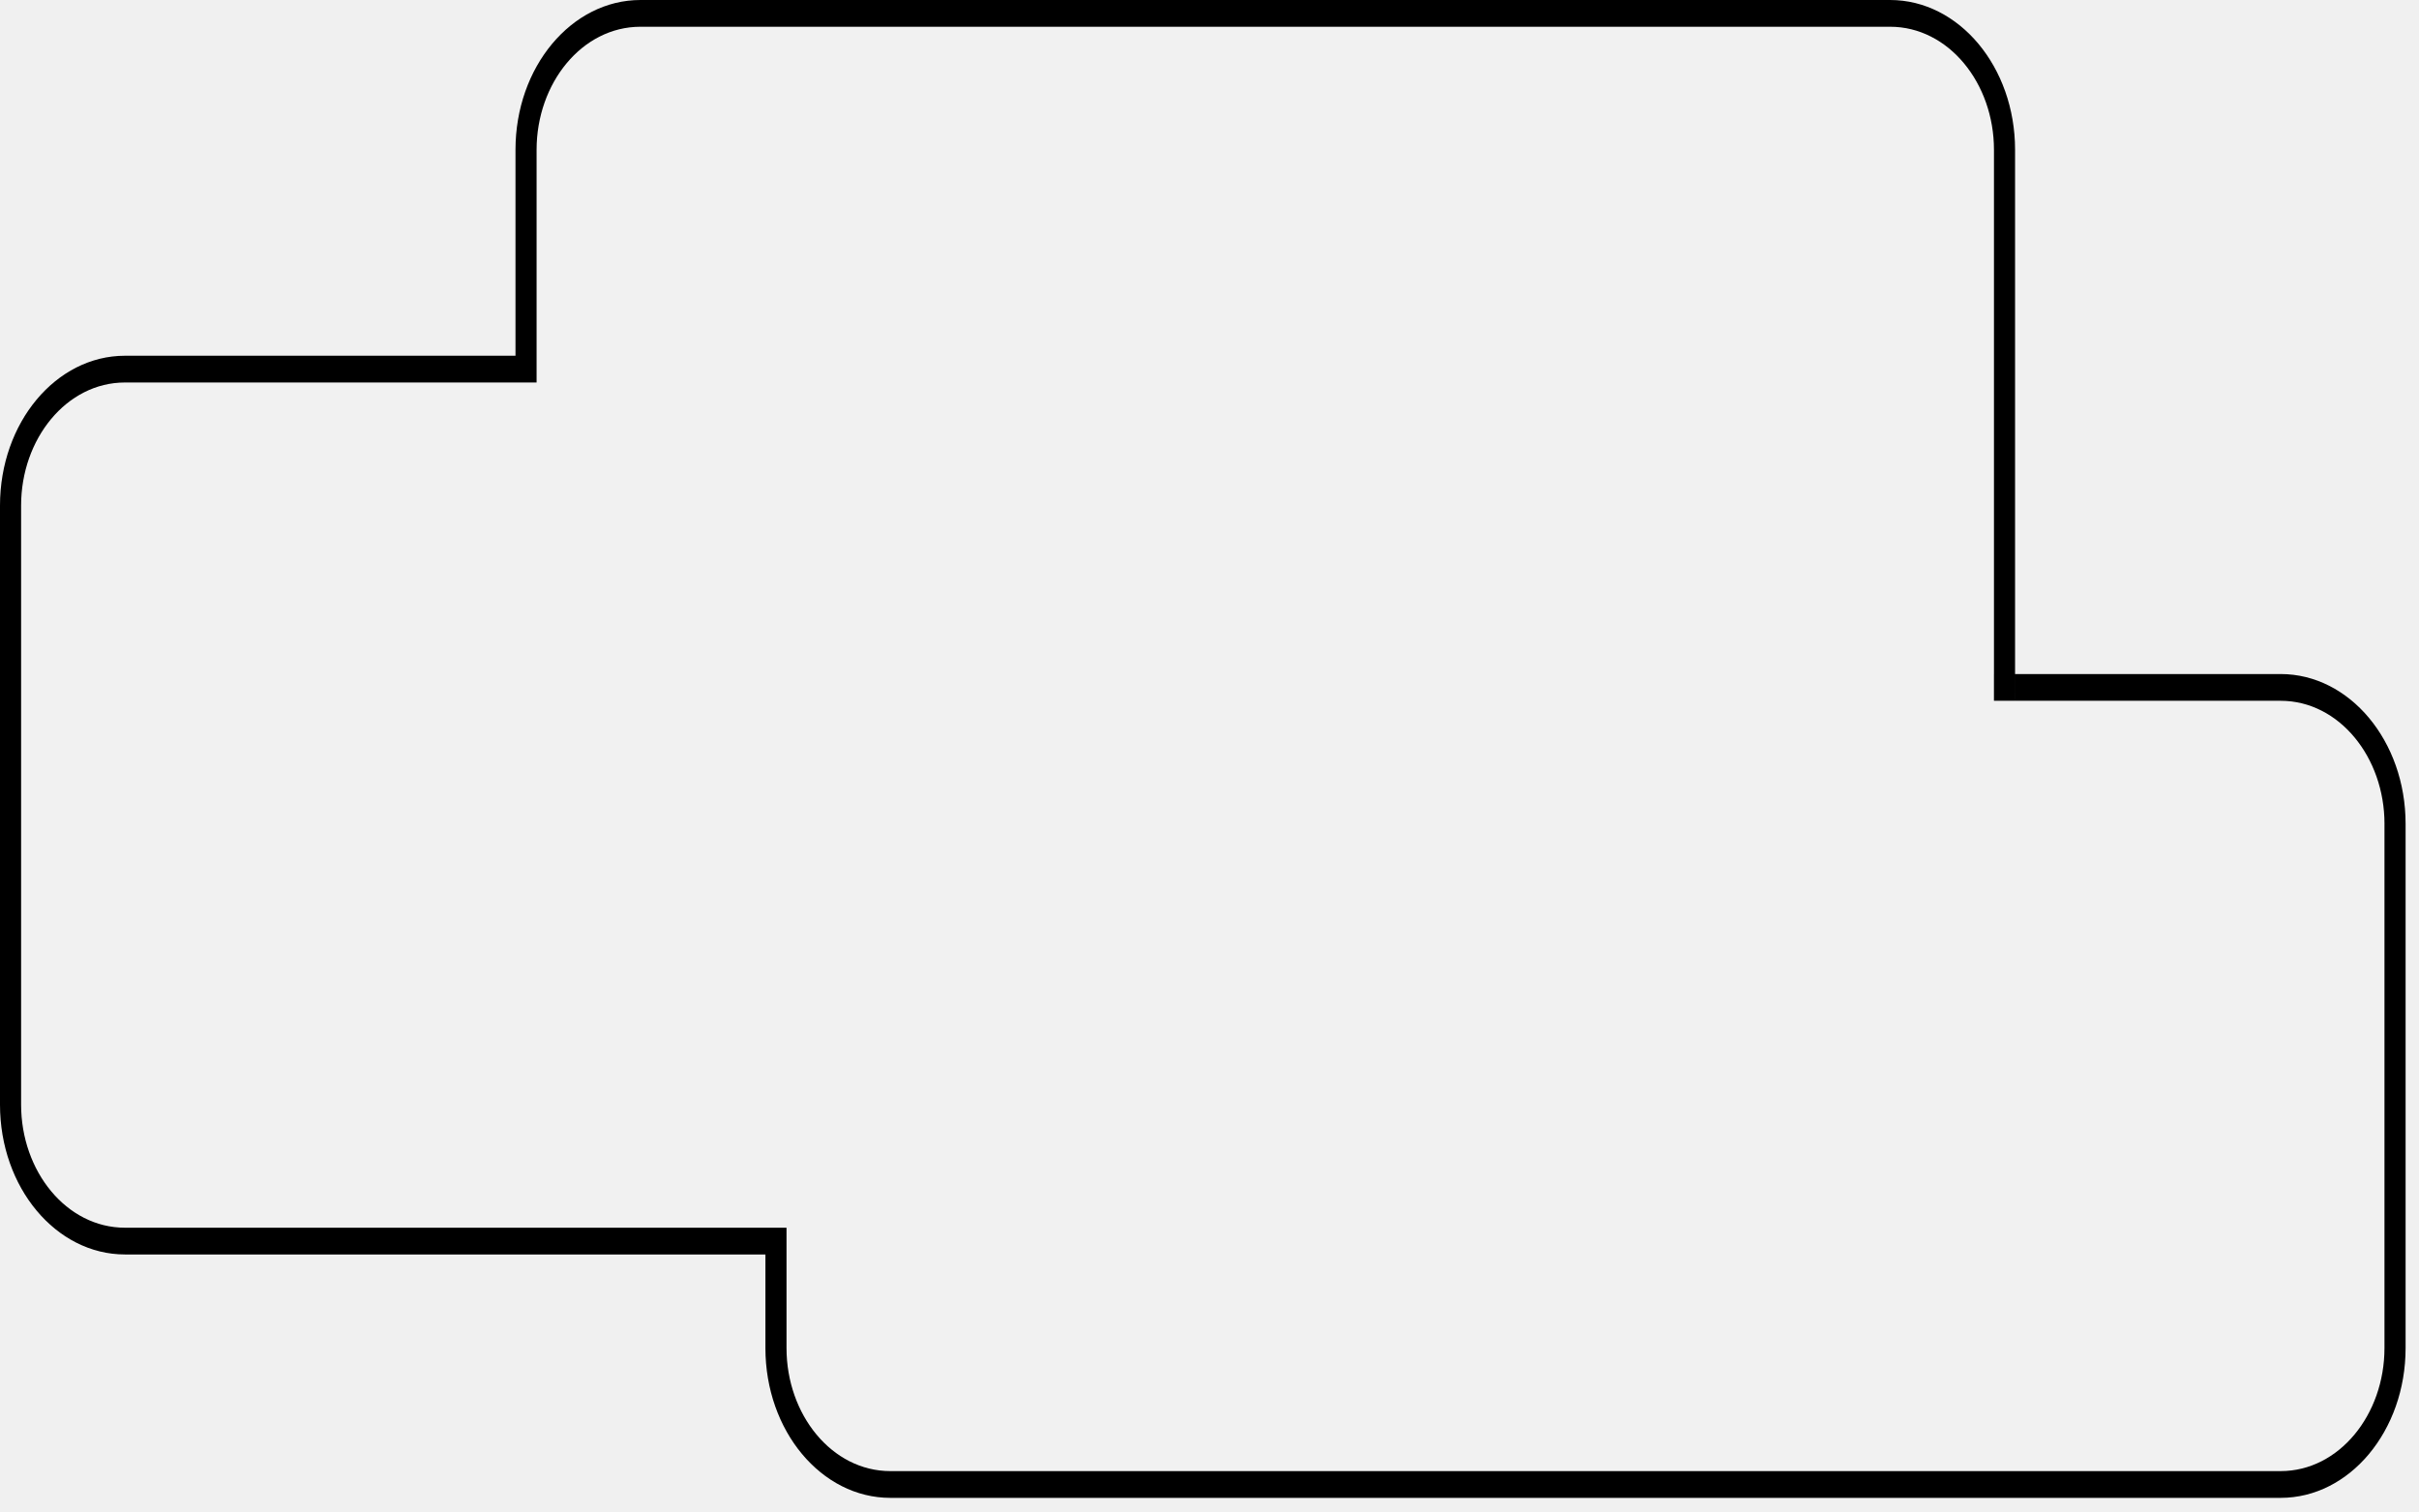
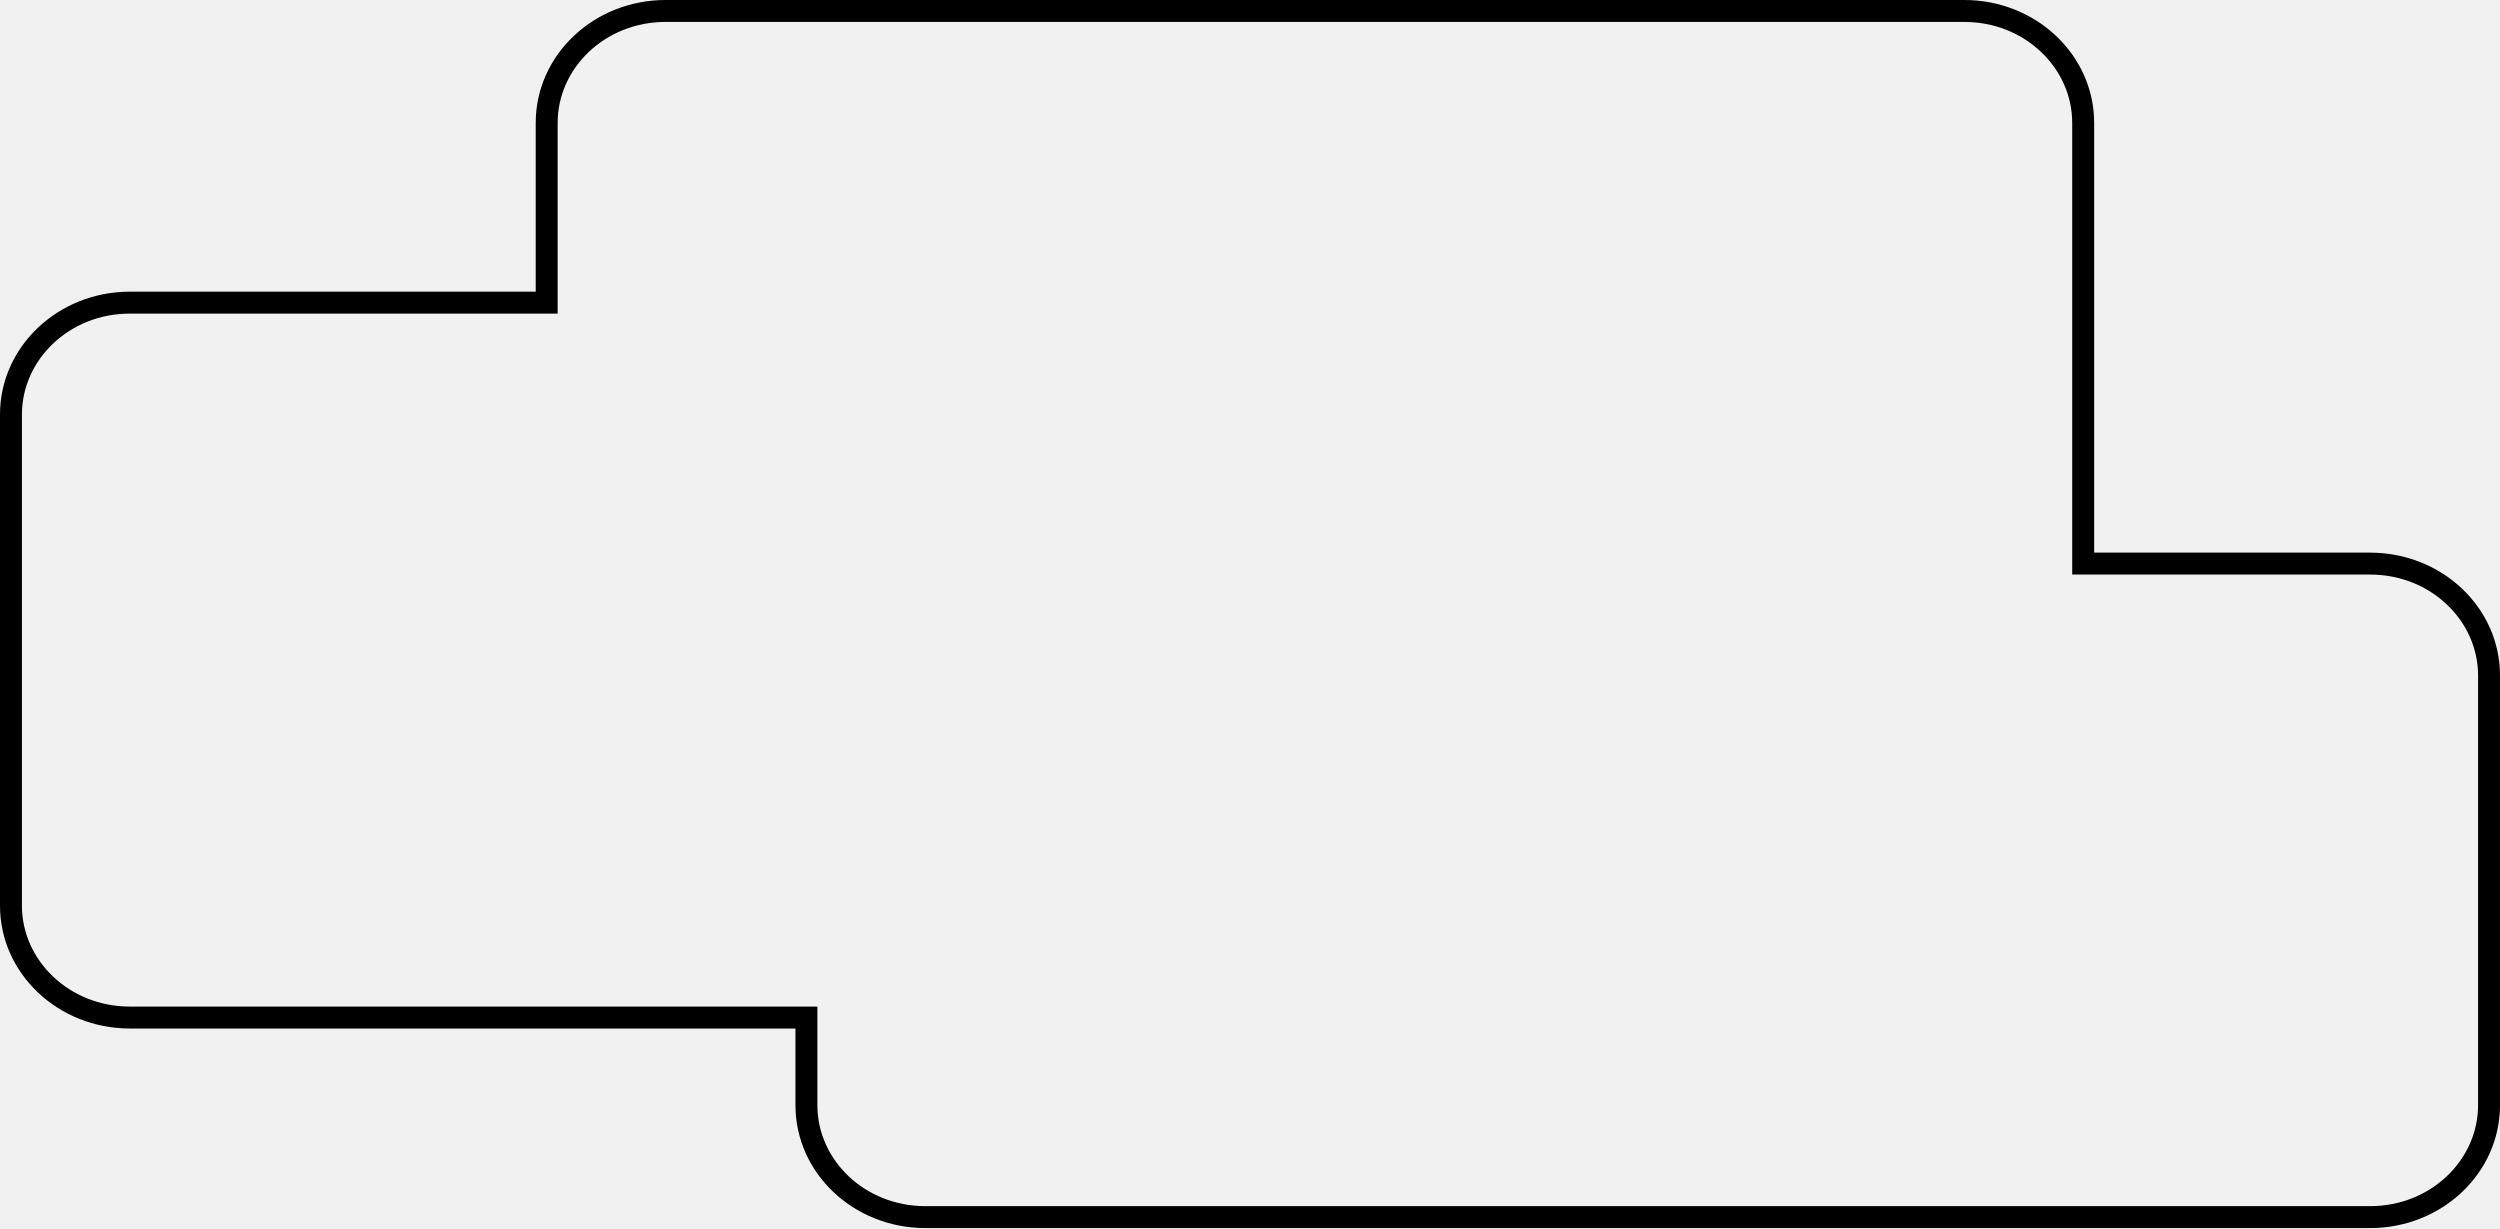
- <svg xmlns="http://www.w3.org/2000/svg" width="170.182" height="106.335" viewBox="0 0 400 249.932" fill="none" version="1.1" id="svg3">
-   <defs id="defs3" />
-   <mask id="path-1-inside-1_9_33" fill="#ffffff">
-     <path fill-rule="evenodd" clip-rule="evenodd" d="m 24.429,5.6 c 0,-3.093 2.651,-5.6 5.922,-5.6 h 59.221 c 3.271,0 5.922,2.507 5.922,5.6 v 19.6 h 12.585 c 3.271,0 5.922,2.507 5.922,5.6 v 19.6 c 0,3.093 -2.651,5.6 -5.922,5.6 H 42.195 c -3.271,0 -5.922,-2.507 -5.922,-5.6 V 46.9 H 5.922 C 2.651,46.9 0,44.393 0,41.3 V 18.9 C 0,15.807 2.651,13.3 5.922,13.3 H 24.429 Z" id="path1" />
+ <svg xmlns="http://www.w3.org/2000/svg" width="114" height="56" viewBox="0 0 114 56" fill="none">
+   <mask id="path-1-inside-1_9_33" fill="white">
+     <path fill-rule="evenodd" clip-rule="evenodd" d="M24.429 5.6C24.429 2.507 27.08 0 30.351 0H89.571C92.842 0 95.493 2.507 95.493 5.6V25.2H108.078C111.349 25.2 114 27.707 114 30.8V50.4C114 53.493 111.349 56 108.078 56H42.195C38.924 56 36.273 53.493 36.273 50.4V46.9H5.922C2.651 46.9 0 44.393 0 41.3V18.9C0 15.807 2.651 13.3 5.922 13.3H24.429V5.6Z" />
  </mask>
-   <path fill-rule="evenodd" clip-rule="evenodd" d="M 85.239,24.774 C 85.239,11.092 94.49,0 105.902,0 h 206.639 c 11.412,0 20.664,11.092 20.664,24.774 V 111.483 H 377.116 c 11.414,0 20.664,11.092 20.664,24.774 v 86.709 c 0,13.682 -9.25,24.774 -20.664,24.774 H 147.23 c -11.412,0 -20.664,-11.092 -20.664,-24.774 V 207.483 H 20.664 C 9.252,207.483 0,196.391 0,182.709 V 83.613 C 0,69.93 9.252,58.838 20.664,58.838 h 64.575 z" fill="#f1f1f1" id="path2" style="stroke-width:3.929" />
-   <path d="m 95.493,25.2 h -1 v 1 h 1 z M 36.273,46.9 h 1 v -1 h -1 z M 24.429,13.3 v 1 h 1 v -1 z M 30.351,-1 c -3.769,0 -6.922,2.903 -6.922,6.6 h 2 c 0,-2.489 2.15,-4.6 4.922,-4.6 z m 59.221,0 H 30.351 v 2 h 59.221 z m 6.922,6.6 c 0,-3.697 -3.152,-6.6 -6.922,-6.6 v 2 c 2.772,0 4.922,2.111 4.922,4.6 z m 0,19.6 V 5.6 h -2 v 19.6 z m -1,1 h 12.585 v -2 H 95.493 Z m 12.585,0 c 2.772,0 4.922,2.111 4.922,4.6 h 2 c 0,-3.697 -3.153,-6.6 -6.922,-6.6 z M 113,30.8 v 19.6 h 2 V 30.8 Z m 0,19.6 c 0,2.489 -2.15,4.6 -4.922,4.6 v 2 C 111.847,57 115,54.097 115,50.4 Z M 108.078,55 H 42.195 v 2 h 65.883 z m -65.883,0 c -2.772,0 -4.922,-2.111 -4.922,-4.6 h -2 c 0,3.697 3.153,6.6 6.922,6.6 z m -4.922,-4.6 v -3.5 h -2 v 3.5 z M 5.922,47.9 H 36.273 v -2 H 5.922 Z M -1,41.3 c 0,3.697 3.153,6.6 6.922,6.6 v -2 C 3.15,45.9 1,43.789 1,41.3 Z M -1,18.9 V 41.3 H 1 V 18.9 Z M 5.922,12.3 C 2.153,12.3 -1,15.203 -1,18.9 h 2 c 0,-2.489 2.15,-4.6 4.922,-4.6 z m 18.507,0 H 5.922 v 2 H 24.429 Z m -1,-6.7 v 7.7 h 2 V 5.6 Z" fill="#000000" mask="url(#path-1-inside-1_9_33)" id="path3" transform="scale(3.489295,4.423942)" />
+   <path fill-rule="evenodd" clip-rule="evenodd" d="M24.429 5.6C24.429 2.507 27.08 0 30.351 0H89.571C92.842 0 95.493 2.507 95.493 5.6V25.2H108.078C111.349 25.2 114 27.707 114 30.8V50.4C114 53.493 111.349 56 108.078 56H42.195C38.924 56 36.273 53.493 36.273 50.4V46.9H5.922C2.651 46.9 0 44.393 0 41.3V18.9C0 15.807 2.651 13.3 5.922 13.3H24.429V5.6Z" fill="#F1F1F1" />
+   <path d="M95.493 25.2H94.493V26.2H95.493V25.2ZM36.273 46.9H37.273V45.9H36.273V46.9ZM24.429 13.3V14.3H25.429V13.3H24.429ZM30.351 -1C26.581 -1 23.429 1.903 23.429 5.6H25.429C25.429 3.111 27.579 1 30.351 1V-1ZM89.571 -1H30.351V1H89.571V-1ZM96.493 5.6C96.493 1.903 93.341 -1 89.571 -1V1C92.343 1 94.493 3.111 94.493 5.6H96.493ZM96.493 25.2V5.6H94.493V25.2H96.493ZM95.493 26.2H108.078V24.2H95.493V26.2ZM108.078 26.2C110.85 26.2 113 28.311 113 30.8H115C115 27.103 111.847 24.2 108.078 24.2V26.2ZM113 30.8V50.4H115V30.8H113ZM113 50.4C113 52.889 110.85 55 108.078 55V57C111.847 57 115 54.097 115 50.4H113ZM108.078 55H42.195V57H108.078V55ZM42.195 55C39.423 55 37.273 52.889 37.273 50.4H35.273C35.273 54.097 38.425 57 42.195 57V55ZM37.273 50.4V46.9H35.273V50.4H37.273ZM5.922 47.9H36.273V45.9H5.922V47.9ZM-1 41.3C-1 44.997 2.153 47.9 5.922 47.9V45.9C3.15 45.9 1 43.789 1 41.3H-1ZM-1 18.9V41.3H1V18.9H-1ZM5.922 12.3C2.153 12.3 -1 15.203 -1 18.9H1C1 16.411 3.15 14.3 5.922 14.3V12.3ZM24.429 12.3H5.922V14.3H24.429V12.3ZM23.429 5.6V13.3H25.429V5.6H23.429Z" fill="black" mask="url(#path-1-inside-1_9_33)" />
</svg>
